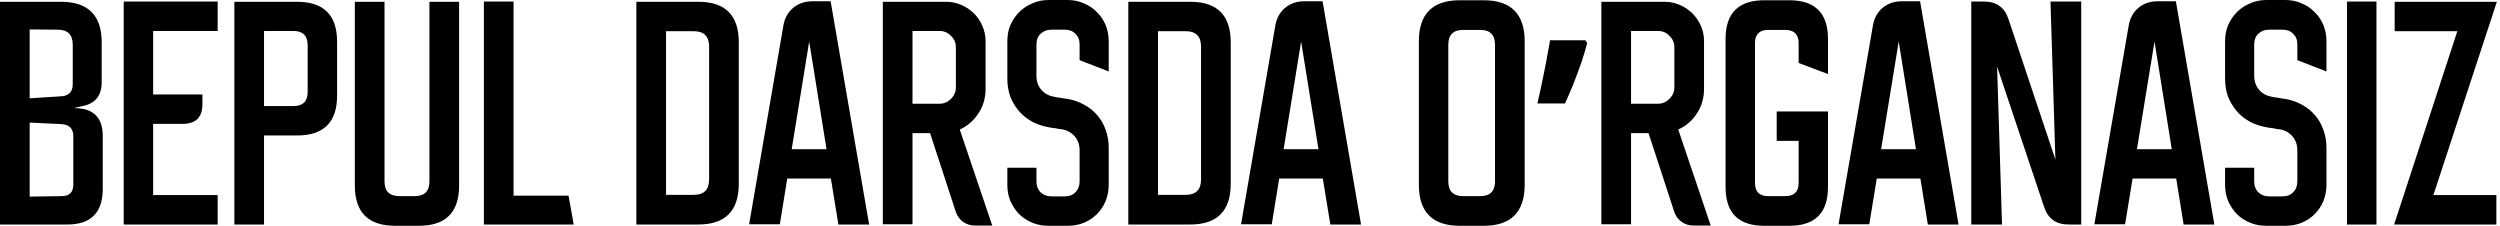
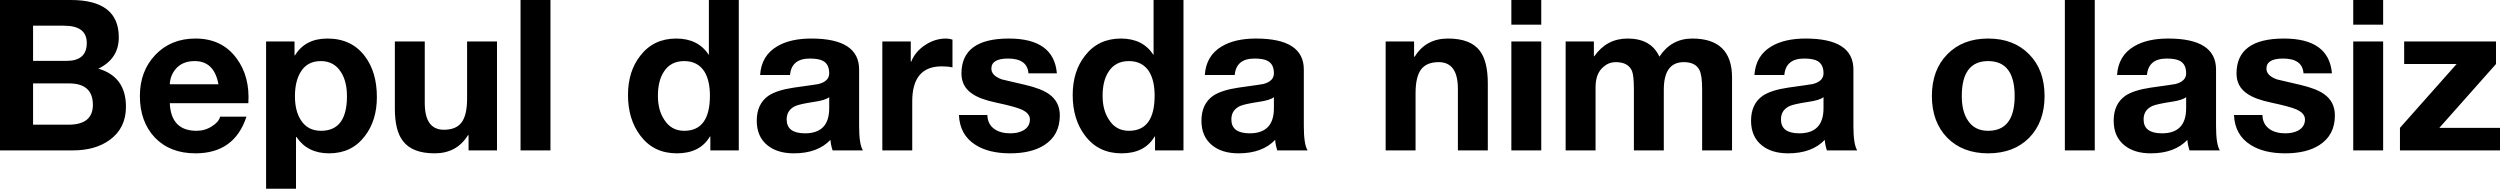
- <svg xmlns="http://www.w3.org/2000/svg" width="310" height="28" viewBox="0 0 310 28" fill="none">
-   <path d="M12.61 10.21C12.61 11.89 11.78 12.89 10.11 13.18L9.25 13.38V13.41H9.41C11.63 13.47 12.74 14.62 12.74 16.86V23.42C12.74 26.37 11.27 27.84 8.35 27.84H1.42e-05V0.22H7.55C10.92 0.22 12.61 1.9 12.61 5.25V10.21ZM9.09 16.9C9.09 15.96 8.61 15.46 7.65 15.39L3.68 15.2V24.38L7.65 24.32C8.61 24.32 9.09 23.84 9.09 22.88V16.9ZM7.58 11.94C8.54 11.89 9.02 11.39 9.02 10.43V5.54C9.02 4.32 8.42 3.7 7.2 3.68L3.68 3.65V12.19L7.58 11.94ZM25.1 12.93C25.1 14.55 24.28 15.36 22.64 15.36H18.99V24.19H26.99V27.84H15.34V0.19H26.99V3.84H18.99V11.71H25.1V12.93ZM36.84 0.22C40.15 0.22 41.8 1.88 41.8 5.18V11.84C41.8 15.15 40.15 16.8 36.84 16.8H32.74V27.84H29.06V0.22H36.84ZM36.39 13.15C37.56 13.15 38.15 12.57 38.15 11.39V5.6C38.15 4.43 37.56 3.84 36.39 3.84H32.74V13.15H36.39ZM56.93 23.01C56.93 26.34 55.26 28 51.94 28H49.02C45.67 28 44 26.34 44 23.01V0.22H47.68V22.5C47.68 23.71 48.3 24.32 49.54 24.32H51.42C52.64 24.32 53.25 23.71 53.25 22.5V0.22H56.93V23.01ZM71.14 27.84H60V0.19H63.68V24.26H70.5L71.14 27.84ZM86.59 0.22C89.94 0.22 91.61 1.9 91.61 5.25V22.78C91.61 26.15 89.94 27.84 86.59 27.84H78.91V0.22H86.59ZM86.04 24.16C87.3 24.16 87.93 23.52 87.93 22.24V5.79C87.93 4.51 87.3 3.87 86.04 3.87H82.59V24.16H86.04ZM100.34 5.15L98.17 18.5H102.49L100.34 5.15ZM97.62 22.14L96.7 27.81H92.89L97.14 3.17C97.29 2.27 97.69 1.55 98.33 0.99C98.99 0.44 99.78 0.16 100.7 0.16H103L107.77 27.84H103.96L103.03 22.14H97.62ZM116.51 12.86C117.05 12.86 117.51 12.66 117.92 12.26C118.33 11.85 118.53 11.38 118.53 10.85V5.86C118.53 5.3 118.33 4.83 117.92 4.45C117.54 4.04 117.07 3.84 116.51 3.84H113.15V12.86H116.51ZM119.01 16.06L123.04 27.97H120.9C120.34 27.97 119.84 27.81 119.39 27.49C118.97 27.17 118.67 26.74 118.5 26.21L115.33 16.51H113.15V27.81H109.47V0.22H117.31C117.97 0.22 118.6 0.35 119.2 0.61C119.8 0.86 120.32 1.22 120.77 1.66C121.22 2.11 121.57 2.63 121.82 3.23C122.08 3.81 122.21 4.43 122.21 5.09V11.01C122.21 12.16 121.91 13.18 121.31 14.08C120.71 14.98 119.95 15.64 119.01 16.06ZM130.03 28C129.3 28 128.63 27.87 128.01 27.62C127.39 27.36 126.85 27.01 126.38 26.56C125.93 26.09 125.57 25.55 125.29 24.93C125.03 24.31 124.91 23.64 124.91 22.91V20.8H128.52V22.5C128.52 23.05 128.69 23.5 129.03 23.84C129.38 24.18 129.82 24.35 130.38 24.35H132.04C132.6 24.35 133.03 24.18 133.35 23.84C133.7 23.5 133.87 23.05 133.87 22.5V18.62C133.87 17.94 133.66 17.37 133.26 16.9C132.85 16.43 132.32 16.14 131.66 16.03C131.62 16.03 131.51 16.02 131.34 16C131.19 15.96 131.03 15.93 130.86 15.9C130.69 15.88 130.52 15.86 130.35 15.84C130.2 15.8 130.1 15.78 130.06 15.78C129.29 15.65 128.59 15.41 127.95 15.07C127.31 14.71 126.76 14.26 126.31 13.73C125.87 13.19 125.51 12.6 125.26 11.94C125.02 11.25 124.91 10.52 124.91 9.73V5.12C124.91 4.39 125.03 3.72 125.29 3.1C125.57 2.49 125.93 1.95 126.38 1.5C126.85 1.03 127.39 0.67 128.01 0.42C128.63 0.14 129.3 2.48e-05 130.03 2.48e-05H132.39C133.12 2.48e-05 133.79 0.14 134.41 0.42C135.03 0.67 135.56 1.03 136.01 1.5C136.48 1.95 136.84 2.49 137.1 3.1C137.35 3.72 137.48 4.39 137.48 5.12V8.86L133.87 7.46V5.5C133.87 4.95 133.7 4.51 133.35 4.19C133.03 3.85 132.6 3.68 132.04 3.68H130.38C129.82 3.68 129.38 3.85 129.03 4.19C128.69 4.51 128.52 4.95 128.52 5.5V9.41C128.52 10.09 128.72 10.67 129.13 11.14C129.54 11.61 130.07 11.89 130.73 12C130.77 12 130.87 12.02 131.02 12.06C131.19 12.09 131.36 12.11 131.53 12.13C131.7 12.15 131.86 12.18 132.01 12.22C132.18 12.25 132.29 12.26 132.33 12.26C133.1 12.38 133.8 12.63 134.44 12.99C135.08 13.33 135.63 13.77 136.07 14.3C136.52 14.82 136.86 15.41 137.1 16.1C137.35 16.78 137.48 17.51 137.48 18.3V22.91C137.48 23.64 137.35 24.31 137.1 24.93C136.84 25.55 136.48 26.09 136.01 26.56C135.56 27.01 135.03 27.36 134.41 27.62C133.79 27.87 133.12 28 132.39 28H130.03ZM147.59 0.22C150.94 0.22 152.61 1.9 152.61 5.25V22.78C152.61 26.15 150.94 27.84 147.59 27.84H139.91V0.22H147.59ZM147.04 24.16C148.3 24.16 148.93 23.52 148.93 22.24V5.79C148.93 4.51 148.3 3.87 147.04 3.87H143.59V24.16H147.04ZM161.34 5.15L159.17 18.5H163.49L161.34 5.15ZM158.62 22.14L157.7 27.81H153.89L158.14 3.17C158.29 2.27 158.69 1.55 159.33 0.99C159.99 0.44 160.78 0.16 161.7 0.16H164L168.77 27.84H164.96L164.03 22.14H158.62ZM175.94 5.12C175.94 1.73 177.63 0.03 181.03 0.03H183.97C187.36 0.03 189.06 1.73 189.06 5.12V22.91C189.06 26.3 187.36 28 183.97 28H181.03C177.63 28 175.94 26.3 175.94 22.91V5.12ZM183.55 24.32C184.77 24.32 185.38 23.71 185.38 22.5V5.54C185.38 4.32 184.77 3.71 183.55 3.71H181.44C180.2 3.71 179.59 4.32 179.59 5.54V22.5C179.59 23.71 180.2 24.32 181.44 24.32H183.55ZM196.81 5.34C196.62 6.09 196.38 6.9 196.08 7.78C195.78 8.63 195.46 9.49 195.12 10.37C194.78 11.22 194.42 12.04 194.06 12.83H190.64C190.78 12.19 190.94 11.53 191.08 10.85C191.23 10.17 191.37 9.48 191.5 8.8C191.65 8.1 191.78 7.42 191.88 6.78C192.01 6.14 192.12 5.55 192.2 4.99H196.59L196.81 5.34ZM205.61 12.86C206.14 12.86 206.61 12.66 207.01 12.26C207.42 11.85 207.62 11.38 207.62 10.85V5.86C207.62 5.3 207.42 4.83 207.01 4.45C206.63 4.04 206.16 3.84 205.61 3.84H202.25V12.86H205.61ZM208.1 16.06L212.13 27.97H209.99C209.44 27.97 208.93 27.81 208.49 27.49C208.06 27.17 207.76 26.74 207.59 26.21L204.42 16.51H202.25V27.81H198.57V0.22H206.41C207.07 0.22 207.7 0.35 208.29 0.61C208.89 0.86 209.41 1.22 209.86 1.66C210.31 2.11 210.66 2.63 210.92 3.23C211.17 3.81 211.3 4.43 211.3 5.09V11.01C211.3 12.16 211 13.18 210.41 14.08C209.81 14.98 209.04 15.64 208.1 16.06ZM223.03 5.34C223.03 4.26 222.47 3.71 221.36 3.71H219.25C218.16 3.71 217.62 4.26 217.62 5.34V22.69C217.62 23.78 218.16 24.32 219.25 24.32H221.36C222.47 24.32 223.03 23.78 223.03 22.69V17.47H220.31V13.82H226.67V23.2C226.67 26.4 225.07 28 221.87 28H218.77C215.57 28 213.97 26.4 213.97 23.2V4.83C213.97 1.63 215.57 0.03 218.77 0.03H221.87C225.07 0.03 226.67 1.63 226.67 4.83V9.18L223.03 7.81V5.34ZM235.44 5.15L233.26 18.5H237.58L235.44 5.15ZM232.72 22.14L231.79 27.81H227.98L232.24 3.17C232.39 2.27 232.78 1.55 233.42 0.99C234.08 0.44 234.87 0.16 235.79 0.16H238.09L242.86 27.84H239.05L238.13 22.14H232.72ZM256.5 27.84C254.94 27.84 253.93 27.1 253.46 25.63L247.64 8.26L248.25 27.84H244.44V0.19H246.01C247.56 0.19 248.58 0.92 249.05 2.37L254.87 19.78L254.26 0.19H258.07V27.84H256.5ZM267.16 5.15L264.98 18.5H269.3L267.16 5.15ZM264.44 22.14L263.51 27.81H259.7L263.96 3.17C264.11 2.27 264.5 1.55 265.14 0.99C265.8 0.44 266.59 0.16 267.51 0.16H269.81L274.58 27.84H270.77L269.85 22.14H264.44ZM281.03 28C280.3 28 279.63 27.87 279.01 27.62C278.39 27.36 277.85 27.01 277.38 26.56C276.93 26.09 276.57 25.55 276.29 24.93C276.03 24.31 275.91 23.64 275.91 22.91V20.8H279.52V22.5C279.52 23.05 279.69 23.5 280.03 23.84C280.38 24.18 280.82 24.35 281.38 24.35H283.04C283.6 24.35 284.03 24.18 284.35 23.84C284.7 23.5 284.87 23.05 284.87 22.5V18.62C284.87 17.94 284.66 17.37 284.26 16.9C283.85 16.43 283.32 16.14 282.66 16.03C282.62 16.03 282.51 16.02 282.34 16C282.19 15.96 282.03 15.93 281.86 15.9C281.69 15.88 281.52 15.86 281.35 15.84C281.2 15.8 281.1 15.78 281.06 15.78C280.29 15.65 279.59 15.41 278.95 15.07C278.31 14.71 277.76 14.26 277.31 13.73C276.87 13.19 276.51 12.6 276.26 11.94C276.02 11.25 275.91 10.52 275.91 9.73V5.12C275.91 4.39 276.03 3.72 276.29 3.1C276.57 2.49 276.93 1.95 277.38 1.5C277.85 1.03 278.39 0.67 279.01 0.42C279.63 0.14 280.3 2.48e-05 281.03 2.48e-05H283.39C284.12 2.48e-05 284.79 0.14 285.41 0.42C286.03 0.67 286.56 1.03 287.01 1.5C287.48 1.95 287.84 2.49 288.1 3.1C288.35 3.72 288.48 4.39 288.48 5.12V8.86L284.87 7.46V5.5C284.87 4.95 284.7 4.51 284.35 4.19C284.03 3.85 283.6 3.68 283.04 3.68H281.38C280.82 3.68 280.38 3.85 280.03 4.19C279.69 4.51 279.52 4.95 279.52 5.5V9.41C279.52 10.09 279.73 10.67 280.13 11.14C280.54 11.61 281.07 11.89 281.73 12C281.77 12 281.87 12.02 282.02 12.06C282.19 12.09 282.36 12.11 282.53 12.13C282.7 12.15 282.86 12.18 283.01 12.22C283.18 12.25 283.29 12.26 283.33 12.26C284.1 12.38 284.8 12.63 285.44 12.99C286.08 13.33 286.63 13.77 287.07 14.3C287.52 14.82 287.86 15.41 288.1 16.1C288.35 16.78 288.48 17.51 288.48 18.3V22.91C288.48 23.64 288.35 24.31 288.1 24.93C287.84 25.55 287.48 26.09 287.01 26.56C286.56 27.01 286.03 27.36 285.41 27.62C284.79 27.87 284.12 28 283.39 28H281.03ZM291.03 27.84V0.19H294.68V27.84H291.03ZM309.55 27.84H296.87L304.71 3.87H296.94V0.22H309.61L301.74 24.19H309.55V27.84Z" fill="black" />
+ <svg xmlns="http://www.w3.org/2000/svg" width="309" height="24" viewBox="0 0 309 24" fill="none">
+   <path d="M4.087 10.309V15.412H8.461C10.474 15.412 11.481 14.596 11.481 12.965C11.481 11.194 10.5 10.309 8.539 10.309H4.087ZM5.49065e-05 18.588V2.47079e-05H8.747C12.704 2.47079e-05 14.683 1.536 14.683 4.608C14.683 6.378 13.841 7.671 12.158 8.487C14.431 9.146 15.568 10.717 15.568 13.199C15.568 14.969 14.891 16.34 13.537 17.312C12.357 18.163 10.847 18.588 9.008 18.588H5.49065e-05ZM4.087 3.176V7.524H8.227C9.893 7.524 10.726 6.786 10.726 5.311C10.726 3.888 9.789 3.176 7.914 3.176H4.087ZM30.696 12.756H20.985C21.09 15.03 22.192 16.167 24.292 16.167C25.003 16.167 25.645 15.976 26.218 15.594C26.756 15.264 27.086 14.874 27.207 14.422H30.462C29.472 17.442 27.372 18.952 24.162 18.952C22.062 18.952 20.387 18.301 19.137 17C17.905 15.681 17.289 13.971 17.289 11.871C17.289 9.823 17.922 8.131 19.189 6.795C20.474 5.441 22.131 4.764 24.162 4.764C26.348 4.764 28.041 5.58 29.238 7.211C30.349 8.704 30.835 10.552 30.696 12.756ZM20.985 10.413H26.999C26.652 8.504 25.672 7.55 24.058 7.55C23.016 7.55 22.218 7.897 21.662 8.591C21.246 9.112 21.02 9.719 20.985 10.413ZM32.889 23.326V5.129H36.403V6.847H36.455C37.305 5.458 38.642 4.764 40.464 4.764C42.46 4.764 44.005 5.493 45.098 6.951C46.087 8.253 46.582 9.936 46.582 12.001C46.582 13.928 46.087 15.533 45.098 16.817C44.022 18.241 42.547 18.952 40.672 18.952C38.885 18.952 37.54 18.275 36.637 16.922H36.585V23.326H32.889ZM39.683 16.167C41.818 16.167 42.885 14.744 42.885 11.897C42.885 10.682 42.642 9.693 42.156 8.929C41.584 8.01 40.751 7.55 39.657 7.55C38.529 7.55 37.696 8.001 37.158 8.903C36.689 9.667 36.455 10.665 36.455 11.897C36.455 13.112 36.698 14.093 37.184 14.839C37.739 15.724 38.572 16.167 39.683 16.167ZM61.429 5.129V18.588H57.915V16.713H57.837C56.917 18.206 55.546 18.952 53.724 18.952C51.867 18.952 50.556 18.44 49.793 17.416C49.133 16.566 48.803 15.229 48.803 13.407V5.129H52.5V12.73C52.5 14.934 53.29 16.037 54.869 16.037C55.876 16.037 56.605 15.733 57.056 15.125C57.507 14.518 57.733 13.537 57.733 12.184V5.129H61.429ZM64.339 18.588V2.47079e-05H68.036V18.588H64.339ZM87.799 18.588V16.87H87.747C86.931 18.258 85.569 18.952 83.659 18.952C81.733 18.952 80.223 18.215 79.13 16.739C78.123 15.403 77.62 13.737 77.62 11.741C77.62 9.797 78.123 8.183 79.13 6.899C80.223 5.476 81.707 4.764 83.581 4.764C85.386 4.764 86.723 5.432 87.591 6.769H87.617V2.47079e-05H91.313V18.588H87.799ZM87.747 11.819C87.747 10.587 87.521 9.598 87.07 8.851C86.514 7.984 85.681 7.55 84.571 7.55C83.442 7.55 82.601 7.992 82.045 8.877C81.559 9.624 81.317 10.613 81.317 11.845C81.317 13.025 81.577 14.006 82.097 14.787C82.67 15.707 83.495 16.167 84.571 16.167C86.688 16.167 87.747 14.717 87.747 11.819ZM102.49 13.381V12.001C102.195 12.262 101.553 12.461 100.564 12.6C99.436 12.774 98.689 12.939 98.325 13.095C97.596 13.425 97.231 13.98 97.231 14.761C97.231 15.906 97.986 16.479 99.496 16.479C101.492 16.479 102.49 15.447 102.49 13.381ZM97.648 9.268H93.951C94.055 7.671 94.758 6.491 96.06 5.727C97.136 5.085 98.542 4.764 100.277 4.764C104.217 4.764 106.187 6.04 106.187 8.591V15.594C106.187 17.087 106.343 18.084 106.655 18.588H102.907C102.75 18.102 102.664 17.668 102.646 17.286C101.588 18.397 100.078 18.952 98.117 18.952C96.763 18.952 95.678 18.622 94.862 17.963C93.977 17.251 93.535 16.236 93.535 14.917C93.535 13.546 94.012 12.522 94.966 11.845C95.661 11.377 96.711 11.038 98.117 10.83C100.112 10.552 101.128 10.405 101.162 10.387C102.048 10.162 102.49 9.719 102.49 9.06C102.49 8.331 102.247 7.827 101.761 7.55C101.414 7.341 100.859 7.237 100.095 7.237C98.585 7.237 97.769 7.914 97.648 9.268ZM109.056 18.588V5.129H112.571V7.628H112.623C112.953 6.795 113.525 6.109 114.341 5.571C115.157 5.033 116.016 4.764 116.918 4.764C117.196 4.764 117.465 4.808 117.725 4.894V8.331C117.343 8.244 116.901 8.201 116.398 8.201C113.968 8.201 112.753 9.641 112.753 12.522V18.588H109.056ZM118.524 14.214H122.038C122.056 14.978 122.351 15.559 122.923 15.958C123.427 16.306 124.078 16.479 124.876 16.479C125.518 16.479 126.056 16.358 126.49 16.115C127.028 15.802 127.297 15.351 127.297 14.761C127.297 14.24 126.933 13.824 126.204 13.511C125.683 13.286 124.65 13.008 123.106 12.678C121.787 12.401 120.806 12.036 120.164 11.585C119.279 10.995 118.836 10.162 118.836 9.086C118.836 6.205 120.789 4.764 124.694 4.764C128.408 4.764 130.386 6.196 130.629 9.06H127.115C127.028 7.845 126.186 7.237 124.59 7.237C123.218 7.237 122.533 7.654 122.533 8.487C122.533 9.06 122.967 9.502 123.835 9.815C123.939 9.849 124.902 10.075 126.724 10.491C128.061 10.804 129.041 11.186 129.666 11.637C130.551 12.262 130.994 13.138 130.994 14.266C130.994 15.898 130.352 17.121 129.067 17.937C128.009 18.614 126.603 18.952 124.85 18.952C123.097 18.952 121.674 18.605 120.58 17.911C119.279 17.095 118.593 15.863 118.524 14.214ZM142.764 18.588V16.87H142.712C141.896 18.258 140.533 18.952 138.624 18.952C136.698 18.952 135.188 18.215 134.095 16.739C133.088 15.403 132.585 13.737 132.585 11.741C132.585 9.797 133.088 8.183 134.095 6.899C135.188 5.476 136.672 4.764 138.546 4.764C140.351 4.764 141.688 5.432 142.555 6.769H142.581V2.47079e-05H146.278V18.588H142.764ZM142.712 11.819C142.712 10.587 142.486 9.598 142.035 8.851C141.479 7.984 140.646 7.55 139.535 7.55C138.407 7.55 137.566 7.992 137.01 8.877C136.524 9.624 136.281 10.613 136.281 11.845C136.281 13.025 136.542 14.006 137.062 14.787C137.635 15.707 138.459 16.167 139.535 16.167C141.653 16.167 142.712 14.717 142.712 11.819ZM157.455 13.381V12.001C157.16 12.262 156.518 12.461 155.528 12.6C154.4 12.774 153.654 12.939 153.29 13.095C152.561 13.425 152.196 13.98 152.196 14.761C152.196 15.906 152.951 16.479 154.461 16.479C156.457 16.479 157.455 15.447 157.455 13.381ZM152.613 9.268H148.916C149.02 7.671 149.723 6.491 151.025 5.727C152.101 5.085 153.507 4.764 155.242 4.764C159.182 4.764 161.152 6.04 161.152 8.591V15.594C161.152 17.087 161.308 18.084 161.62 18.588H157.871C157.715 18.102 157.629 17.668 157.611 17.286C156.552 18.397 155.043 18.952 153.081 18.952C151.728 18.952 150.643 18.622 149.827 17.963C148.942 17.251 148.499 16.236 148.499 14.917C148.499 13.546 148.977 12.522 149.931 11.845C150.626 11.377 151.676 11.038 153.081 10.83C155.077 10.552 156.093 10.405 156.127 10.387C157.012 10.162 157.455 9.719 157.455 9.06C157.455 8.331 157.212 7.827 156.726 7.55C156.379 7.341 155.824 7.237 155.06 7.237C153.55 7.237 152.734 7.914 152.613 9.268ZM171.267 18.588V5.129H174.781V7.003H174.859C175.779 5.51 177.15 4.764 178.972 4.764C180.83 4.764 182.14 5.267 182.904 6.274C183.563 7.142 183.893 8.487 183.893 10.309V18.588H180.196V10.986C180.196 8.782 179.406 7.68 177.827 7.68C176.82 7.68 176.091 7.984 175.64 8.591C175.189 9.198 174.963 10.179 174.963 11.533V18.588H171.267ZM186.803 18.588V5.129H190.499V18.588H186.803ZM190.499 2.47079e-05V3.046H186.803V2.47079e-05H190.499ZM193.514 18.588V5.129H197.003V6.951H197.055C198.079 5.493 199.45 4.764 201.168 4.764C203.112 4.764 204.422 5.51 205.099 7.003C206.088 5.51 207.442 4.764 209.16 4.764C212.441 4.764 214.081 6.37 214.081 9.58V18.588H210.384V10.96C210.384 9.867 210.271 9.094 210.045 8.643C209.716 8.001 209.074 7.68 208.119 7.68C206.47 7.68 205.646 8.817 205.646 11.09V18.588H201.949V11.038C201.949 9.91 201.871 9.155 201.715 8.773C201.402 8.044 200.734 7.68 199.71 7.68C199.138 7.68 198.634 7.871 198.2 8.253C197.541 8.791 197.211 9.632 197.211 10.778V18.588H193.514ZM225.386 13.381V12.001C225.091 12.262 224.448 12.461 223.459 12.6C222.331 12.774 221.585 12.939 221.22 13.095C220.491 13.425 220.127 13.98 220.127 14.761C220.127 15.906 220.882 16.479 222.392 16.479C224.388 16.479 225.386 15.447 225.386 13.381ZM220.543 9.268H216.847C216.951 7.671 217.654 6.491 218.955 5.727C220.031 5.085 221.437 4.764 223.173 4.764C227.112 4.764 229.082 6.04 229.082 8.591V15.594C229.082 17.087 229.239 18.084 229.551 18.588H225.802C225.646 18.102 225.559 17.668 225.542 17.286C224.483 18.397 222.973 18.952 221.012 18.952C219.658 18.952 218.574 18.622 217.758 17.963C216.873 17.251 216.43 16.236 216.43 14.917C216.43 13.546 216.907 12.522 217.862 11.845C218.556 11.377 219.606 11.038 221.012 10.83C223.008 10.552 224.023 10.405 224.058 10.387C224.943 10.162 225.386 9.719 225.386 9.06C225.386 8.331 225.143 7.827 224.657 7.55C224.31 7.341 223.754 7.237 222.991 7.237C221.481 7.237 220.665 7.914 220.543 9.268ZM238.781 11.871C238.781 9.719 239.414 8.001 240.681 6.717C241.948 5.415 243.632 4.764 245.732 4.764C247.849 4.764 249.541 5.415 250.808 6.717C252.075 8.001 252.709 9.719 252.709 11.871C252.709 14.006 252.075 15.724 250.808 17.026C249.541 18.31 247.849 18.952 245.732 18.952C243.632 18.952 241.948 18.31 240.681 17.026C239.414 15.724 238.781 14.006 238.781 11.871ZM242.477 11.871C242.477 13.104 242.712 14.084 243.18 14.813C243.736 15.716 244.586 16.167 245.732 16.167C247.918 16.167 249.012 14.735 249.012 11.871C249.012 8.99 247.918 7.55 245.732 7.55C243.562 7.55 242.477 8.99 242.477 11.871ZM255.216 18.588V2.47079e-05H258.913V18.588H255.216ZM270.207 13.381V12.001C269.912 12.262 269.269 12.461 268.28 12.6C267.152 12.774 266.406 12.939 266.041 13.095C265.312 13.425 264.948 13.98 264.948 14.761C264.948 15.906 265.703 16.479 267.213 16.479C269.209 16.479 270.207 15.447 270.207 13.381ZM265.364 9.268H261.668C261.772 7.671 262.475 6.491 263.776 5.727C264.852 5.085 266.258 4.764 267.994 4.764C271.933 4.764 273.903 6.04 273.903 8.591V15.594C273.903 17.087 274.06 18.084 274.372 18.588H270.623C270.467 18.102 270.38 17.668 270.363 17.286C269.304 18.397 267.794 18.952 265.833 18.952C264.479 18.952 263.395 18.622 262.579 17.963C261.694 17.251 261.251 16.236 261.251 14.917C261.251 13.546 261.728 12.522 262.683 11.845C263.377 11.377 264.427 11.038 265.833 10.83C267.829 10.552 268.844 10.405 268.879 10.387C269.764 10.162 270.207 9.719 270.207 9.06C270.207 8.331 269.964 7.827 269.478 7.55C269.131 7.341 268.575 7.237 267.812 7.237C266.302 7.237 265.486 7.914 265.364 9.268ZM276.122 14.214H279.636C279.654 14.978 279.949 15.559 280.521 15.958C281.025 16.306 281.676 16.479 282.474 16.479C283.116 16.479 283.654 16.358 284.088 16.115C284.626 15.802 284.895 15.351 284.895 14.761C284.895 14.24 284.531 13.824 283.802 13.511C283.281 13.286 282.248 13.008 280.704 12.678C279.385 12.401 278.404 12.036 277.762 11.585C276.877 10.995 276.434 10.162 276.434 9.086C276.434 6.205 278.387 4.764 282.292 4.764C286.006 4.764 287.984 6.196 288.227 9.06H284.713C284.626 7.845 283.784 7.237 282.188 7.237C280.817 7.237 280.131 7.654 280.131 8.487C280.131 9.06 280.565 9.502 281.433 9.815C281.537 9.849 282.5 10.075 284.322 10.491C285.659 10.804 286.639 11.186 287.264 11.637C288.149 12.262 288.592 13.138 288.592 14.266C288.592 15.898 287.95 17.121 286.665 17.937C285.607 18.614 284.201 18.952 282.448 18.952C280.695 18.952 279.272 18.605 278.178 17.911C276.877 17.095 276.191 15.863 276.122 14.214ZM290.86 18.588V5.129H294.556V18.588H290.86ZM294.556 2.47079e-05V3.046H290.86V2.47079e-05H294.556ZM296.634 18.588V15.802L303.637 7.914H297.155V5.129H308.505V7.914L301.502 15.802H309V18.588H296.634Z" fill="black" />
</svg>
